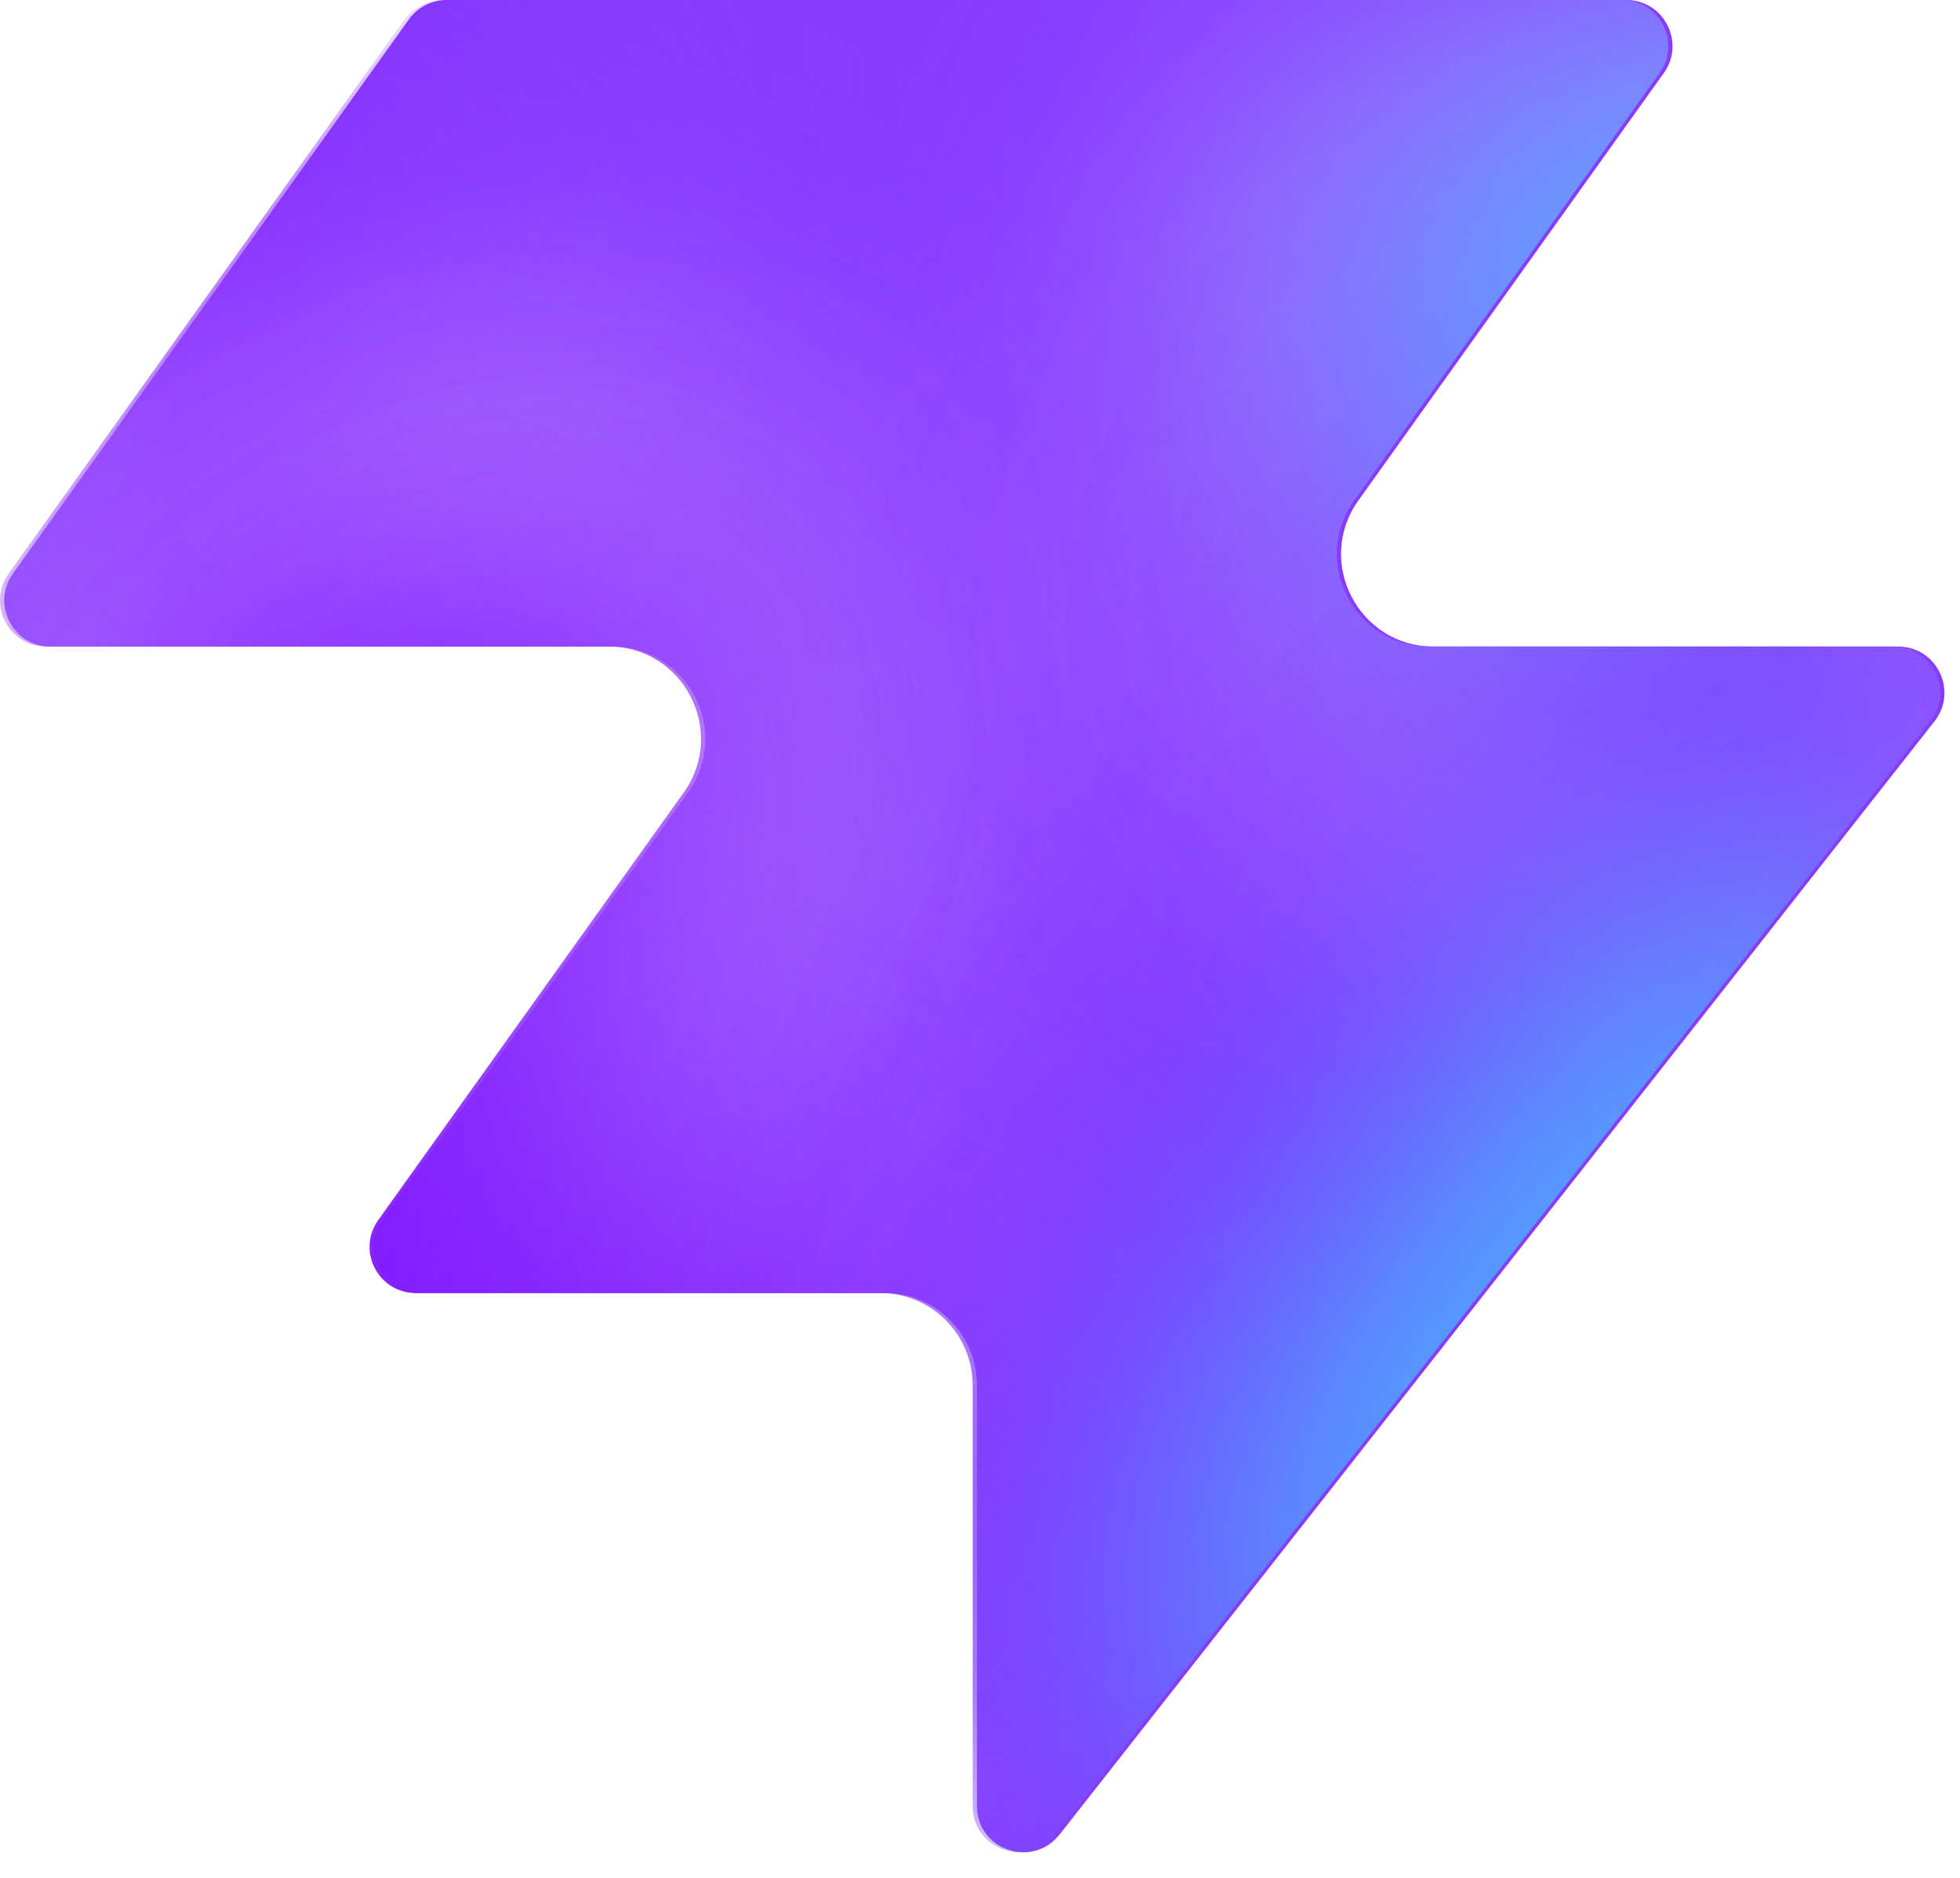
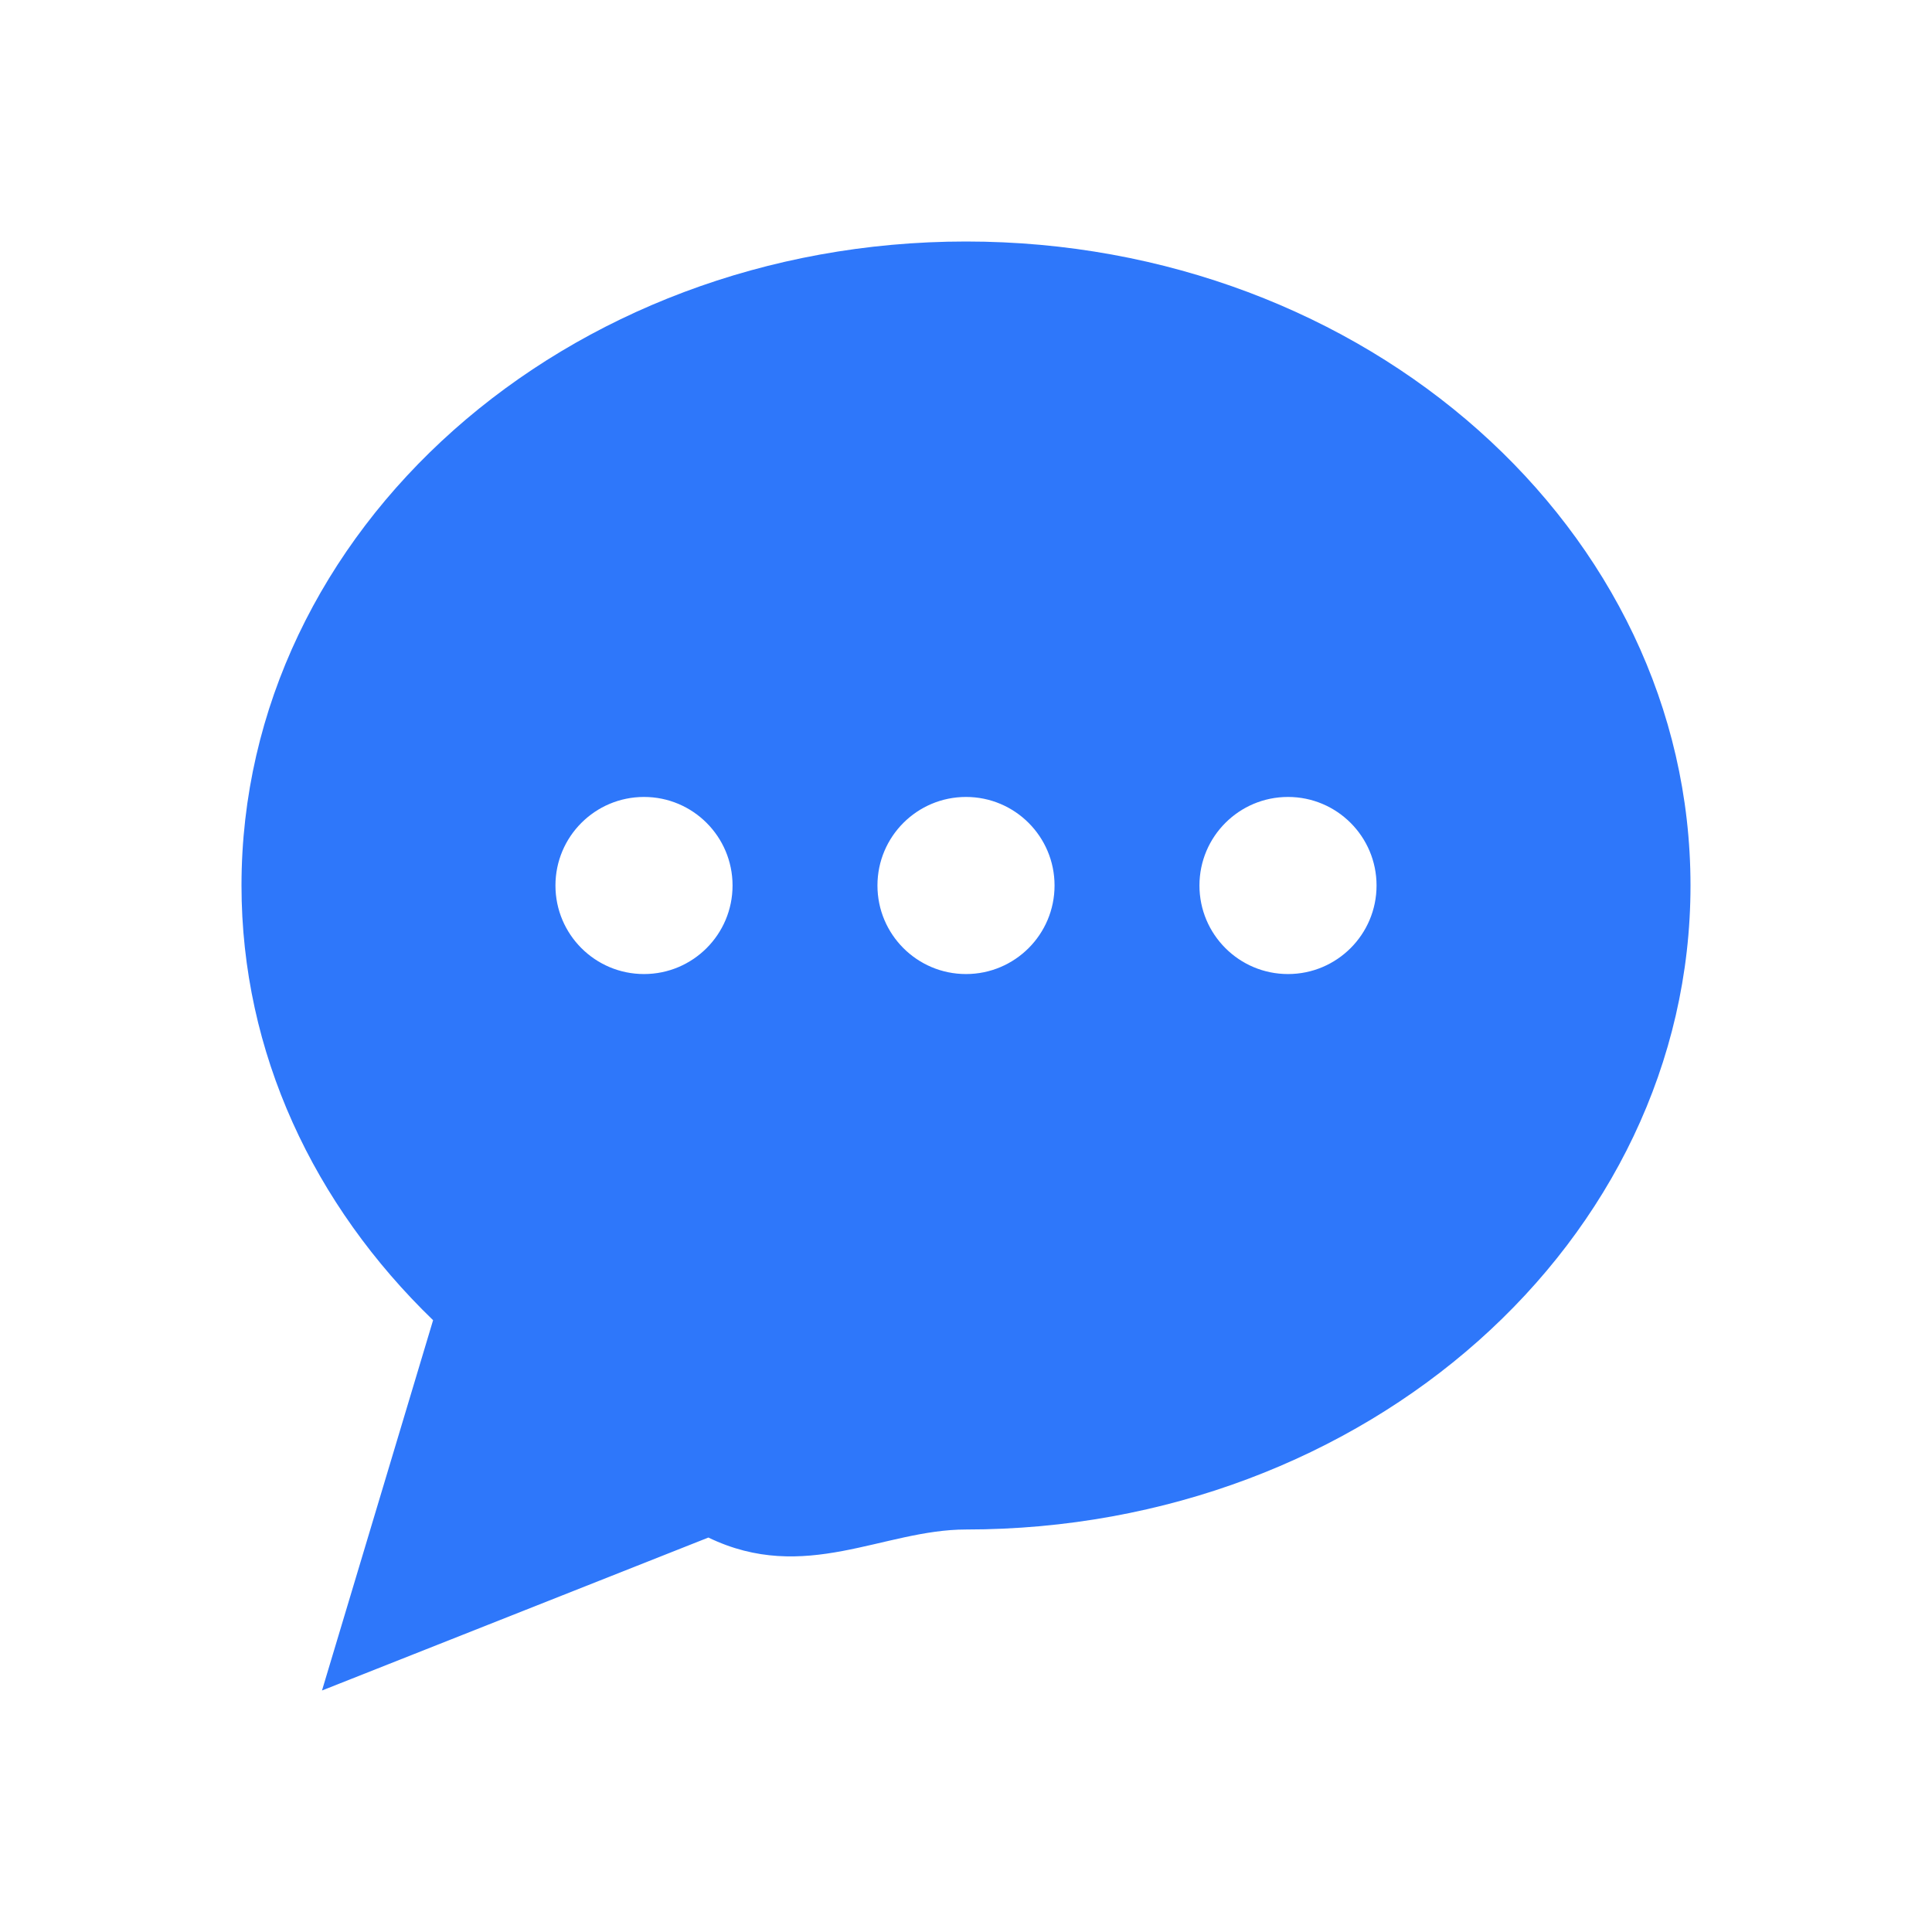
- <svg xmlns="http://www.w3.org/2000/svg" width="48" height="46" fill="none" viewBox="0 0 48 46">
-   <path fill="#863bff" d="M25.946 44.938c-.664.845-2.021.375-2.021-.698V33.937a2.26 2.26 0 0 0-2.262-2.262H10.287c-.92 0-1.456-1.04-.92-1.788l7.48-10.471c1.07-1.497 0-3.578-1.842-3.578H1.237c-.92 0-1.456-1.04-.92-1.788L10.013.474c.214-.297.556-.474.92-.474h28.894c.92 0 1.456 1.04.92 1.788l-7.48 10.471c-1.07 1.498 0 3.579 1.842 3.579h11.377c.943 0 1.473 1.088.89 1.83L25.947 44.94z" style="fill:#863bff;fill:color(display-p3 .525 .23 1);fill-opacity:1" />
-   <mask id="a" width="48" height="46" x="0" y="0" maskUnits="userSpaceOnUse" style="mask-type:alpha">
-     <path fill="#000" d="M25.842 44.938c-.664.844-2.021.375-2.021-.698V33.937a2.26 2.26 0 0 0-2.262-2.262H10.183c-.92 0-1.456-1.04-.92-1.788l7.48-10.471c1.07-1.498 0-3.579-1.842-3.579H1.133c-.92 0-1.456-1.04-.92-1.787L9.91.473c.214-.297.556-.474.92-.474h28.894c.92 0 1.456 1.04.92 1.788l-7.48 10.471c-1.07 1.498 0 3.578 1.842 3.578h11.377c.943 0 1.473 1.088.89 1.832L25.843 44.94z" style="fill:#000;fill-opacity:1" />
-   </mask>
-   <g mask="url(#a)">
-     <g filter="url(#b)">
-       <ellipse cx="5.508" cy="14.704" fill="#ede6ff" rx="5.508" ry="14.704" style="fill:#ede6ff;fill:color(display-p3 .927 .903 1);fill-opacity:1" transform="matrix(.00324 1 1 -.00324 -4.47 31.516)" />
-     </g>
-     <g filter="url(#c)">
-       <ellipse cx="10.399" cy="29.851" fill="#ede6ff" rx="10.399" ry="29.851" style="fill:#ede6ff;fill:color(display-p3 .927 .903 1);fill-opacity:1" transform="matrix(.00324 1 1 -.00324 -39.328 7.883)" />
-     </g>
-     <g filter="url(#d)">
-       <ellipse cx="5.508" cy="30.487" fill="#7e14ff" rx="5.508" ry="30.487" style="fill:#7e14ff;fill:color(display-p3 .492 .077 1);fill-opacity:1" transform="rotate(89.814 -25.913 -14.639)scale(1 -1)" />
-     </g>
-     <g filter="url(#e)">
-       <ellipse cx="5.508" cy="30.599" fill="#7e14ff" rx="5.508" ry="30.599" style="fill:#7e14ff;fill:color(display-p3 .492 .077 1);fill-opacity:1" transform="rotate(89.814 -32.644 -3.334)scale(1 -1)" />
-     </g>
-     <g filter="url(#f)">
-       <ellipse cx="5.508" cy="30.599" fill="#7e14ff" rx="5.508" ry="30.599" style="fill:#7e14ff;fill:color(display-p3 .492 .077 1);fill-opacity:1" transform="matrix(.00324 1 1 -.00324 -34.34 30.47)" />
-     </g>
-     <g filter="url(#g)">
-       <ellipse cx="14.072" cy="22.078" fill="#ede6ff" rx="14.072" ry="22.078" style="fill:#ede6ff;fill:color(display-p3 .927 .903 1);fill-opacity:1" transform="rotate(93.35 24.506 48.493)scale(-1 1)" />
-     </g>
-     <g filter="url(#h)">
-       <ellipse cx="3.47" cy="21.501" fill="#7e14ff" rx="3.47" ry="21.501" style="fill:#7e14ff;fill:color(display-p3 .492 .077 1);fill-opacity:1" transform="rotate(89.009 28.708 47.59)scale(-1 1)" />
-     </g>
-     <g filter="url(#i)">
-       <ellipse cx="3.47" cy="21.501" fill="#7e14ff" rx="3.47" ry="21.501" style="fill:#7e14ff;fill:color(display-p3 .492 .077 1);fill-opacity:1" transform="rotate(89.009 28.708 47.59)scale(-1 1)" />
-     </g>
-     <g filter="url(#j)">
-       <ellipse cx=".387" cy="8.972" fill="#7e14ff" rx="4.407" ry="29.108" style="fill:#7e14ff;fill:color(display-p3 .492 .077 1);fill-opacity:1" transform="rotate(39.51 .387 8.972)" />
-     </g>
-     <g filter="url(#k)">
-       <ellipse cx="47.523" cy="-6.092" fill="#7e14ff" rx="4.407" ry="29.108" style="fill:#7e14ff;fill:color(display-p3 .492 .077 1);fill-opacity:1" transform="rotate(37.892 47.523 -6.092)" />
-     </g>
-     <g filter="url(#l)">
-       <ellipse cx="41.412" cy="6.333" fill="#47bfff" rx="5.971" ry="9.665" style="fill:#47bfff;fill:color(display-p3 .28 .748 1);fill-opacity:1" transform="rotate(37.892 41.412 6.333)" />
-     </g>
-     <g filter="url(#m)">
-       <ellipse cx="-1.879" cy="38.332" fill="#7e14ff" rx="4.407" ry="29.108" style="fill:#7e14ff;fill:color(display-p3 .492 .077 1);fill-opacity:1" transform="rotate(37.892 -1.88 38.332)" />
-     </g>
-     <g filter="url(#n)">
-       <ellipse cx="-1.879" cy="38.332" fill="#7e14ff" rx="4.407" ry="29.108" style="fill:#7e14ff;fill:color(display-p3 .492 .077 1);fill-opacity:1" transform="rotate(37.892 -1.88 38.332)" />
-     </g>
-     <g filter="url(#o)">
-       <ellipse cx="35.651" cy="29.907" fill="#7e14ff" rx="4.407" ry="29.108" style="fill:#7e14ff;fill:color(display-p3 .492 .077 1);fill-opacity:1" transform="rotate(37.892 35.651 29.907)" />
-     </g>
-     <g filter="url(#p)">
-       <ellipse cx="38.418" cy="32.4" fill="#47bfff" rx="5.971" ry="15.297" style="fill:#47bfff;fill:color(display-p3 .28 .748 1);fill-opacity:1" transform="rotate(37.892 38.418 32.4)" />
-     </g>
-   </g>
-   <defs>
-     <filter id="b" width="60.045" height="41.654" x="-19.77" y="16.149" color-interpolation-filters="sRGB" filterUnits="userSpaceOnUse">
-       <feFlood flood-opacity="0" result="BackgroundImageFix" />
-       <feBlend in="SourceGraphic" in2="BackgroundImageFix" result="shape" />
-       <feGaussianBlur result="effect1_foregroundBlur_2002_17158" stdDeviation="7.659" />
-     </filter>
-     <filter id="c" width="90.34" height="51.437" x="-54.613" y="-7.533" color-interpolation-filters="sRGB" filterUnits="userSpaceOnUse">
-       <feFlood flood-opacity="0" result="BackgroundImageFix" />
-       <feBlend in="SourceGraphic" in2="BackgroundImageFix" result="shape" />
-       <feGaussianBlur result="effect1_foregroundBlur_2002_17158" stdDeviation="7.659" />
-     </filter>
-     <filter id="d" width="79.355" height="29.4" x="-49.64" y="2.03" color-interpolation-filters="sRGB" filterUnits="userSpaceOnUse">
-       <feFlood flood-opacity="0" result="BackgroundImageFix" />
-       <feBlend in="SourceGraphic" in2="BackgroundImageFix" result="shape" />
-       <feGaussianBlur result="effect1_foregroundBlur_2002_17158" stdDeviation="4.596" />
-     </filter>
-     <filter id="e" width="79.579" height="29.4" x="-45.045" y="20.029" color-interpolation-filters="sRGB" filterUnits="userSpaceOnUse">
-       <feFlood flood-opacity="0" result="BackgroundImageFix" />
-       <feBlend in="SourceGraphic" in2="BackgroundImageFix" result="shape" />
-       <feGaussianBlur result="effect1_foregroundBlur_2002_17158" stdDeviation="4.596" />
-     </filter>
-     <filter id="f" width="79.579" height="29.4" x="-43.513" y="21.178" color-interpolation-filters="sRGB" filterUnits="userSpaceOnUse">
-       <feFlood flood-opacity="0" result="BackgroundImageFix" />
-       <feBlend in="SourceGraphic" in2="BackgroundImageFix" result="shape" />
-       <feGaussianBlur result="effect1_foregroundBlur_2002_17158" stdDeviation="4.596" />
-     </filter>
-     <filter id="g" width="74.749" height="58.852" x="15.756" y="-17.901" color-interpolation-filters="sRGB" filterUnits="userSpaceOnUse">
-       <feFlood flood-opacity="0" result="BackgroundImageFix" />
-       <feBlend in="SourceGraphic" in2="BackgroundImageFix" result="shape" />
-       <feGaussianBlur result="effect1_foregroundBlur_2002_17158" stdDeviation="7.659" />
-     </filter>
-     <filter id="h" width="61.377" height="25.362" x="23.548" y="2.284" color-interpolation-filters="sRGB" filterUnits="userSpaceOnUse">
-       <feFlood flood-opacity="0" result="BackgroundImageFix" />
-       <feBlend in="SourceGraphic" in2="BackgroundImageFix" result="shape" />
-       <feGaussianBlur result="effect1_foregroundBlur_2002_17158" stdDeviation="4.596" />
-     </filter>
-     <filter id="i" width="61.377" height="25.362" x="23.548" y="2.284" color-interpolation-filters="sRGB" filterUnits="userSpaceOnUse">
-       <feFlood flood-opacity="0" result="BackgroundImageFix" />
-       <feBlend in="SourceGraphic" in2="BackgroundImageFix" result="shape" />
-       <feGaussianBlur result="effect1_foregroundBlur_2002_17158" stdDeviation="4.596" />
-     </filter>
-     <filter id="j" width="56.045" height="63.649" x="-27.636" y="-22.853" color-interpolation-filters="sRGB" filterUnits="userSpaceOnUse">
-       <feFlood flood-opacity="0" result="BackgroundImageFix" />
-       <feBlend in="SourceGraphic" in2="BackgroundImageFix" result="shape" />
-       <feGaussianBlur result="effect1_foregroundBlur_2002_17158" stdDeviation="4.596" />
-     </filter>
-     <filter id="k" width="54.814" height="64.646" x="20.116" y="-38.415" color-interpolation-filters="sRGB" filterUnits="userSpaceOnUse">
-       <feFlood flood-opacity="0" result="BackgroundImageFix" />
-       <feBlend in="SourceGraphic" in2="BackgroundImageFix" result="shape" />
-       <feGaussianBlur result="effect1_foregroundBlur_2002_17158" stdDeviation="4.596" />
-     </filter>
-     <filter id="l" width="33.541" height="35.313" x="24.641" y="-11.323" color-interpolation-filters="sRGB" filterUnits="userSpaceOnUse">
-       <feFlood flood-opacity="0" result="BackgroundImageFix" />
-       <feBlend in="SourceGraphic" in2="BackgroundImageFix" result="shape" />
-       <feGaussianBlur result="effect1_foregroundBlur_2002_17158" stdDeviation="4.596" />
-     </filter>
-     <filter id="m" width="54.814" height="64.646" x="-29.286" y="6.009" color-interpolation-filters="sRGB" filterUnits="userSpaceOnUse">
-       <feFlood flood-opacity="0" result="BackgroundImageFix" />
-       <feBlend in="SourceGraphic" in2="BackgroundImageFix" result="shape" />
-       <feGaussianBlur result="effect1_foregroundBlur_2002_17158" stdDeviation="4.596" />
-     </filter>
-     <filter id="n" width="54.814" height="64.646" x="-29.286" y="6.009" color-interpolation-filters="sRGB" filterUnits="userSpaceOnUse">
-       <feFlood flood-opacity="0" result="BackgroundImageFix" />
-       <feBlend in="SourceGraphic" in2="BackgroundImageFix" result="shape" />
-       <feGaussianBlur result="effect1_foregroundBlur_2002_17158" stdDeviation="4.596" />
-     </filter>
-     <filter id="o" width="54.814" height="64.646" x="8.244" y="-2.416" color-interpolation-filters="sRGB" filterUnits="userSpaceOnUse">
-       <feFlood flood-opacity="0" result="BackgroundImageFix" />
-       <feBlend in="SourceGraphic" in2="BackgroundImageFix" result="shape" />
-       <feGaussianBlur result="effect1_foregroundBlur_2002_17158" stdDeviation="4.596" />
-     </filter>
-     <filter id="p" width="39.409" height="43.623" x="18.713" y="10.588" color-interpolation-filters="sRGB" filterUnits="userSpaceOnUse">
-       <feFlood flood-opacity="0" result="BackgroundImageFix" />
-       <feBlend in="SourceGraphic" in2="BackgroundImageFix" result="shape" />
-       <feGaussianBlur result="effect1_foregroundBlur_2002_17158" stdDeviation="4.596" />
-     </filter>
-   </defs>
+ <svg xmlns="http://www.w3.org/2000/svg" viewBox="0 0 24 24" fill="#2e77fa" fill-rule="evenodd">
+   <path d="M12 3C7.03 3 3 6.58 3 11c0 2.08 0.9 3.97 2.38 5.4L4 21l4.8-1.9C10 19.68 10.97 19 12 19c4.97 0 9-3.58 9-8s-4.03-8-9-8z            M6.9 11a1.1 1.1 0 1 0 2.2 0 1.1 1.1 0 1 0 -2.2 0Z            M10.9 11a1.1 1.1 0 1 0 2.2 0 1.1 1.1 0 1 0 -2.2 0Z            M14.9 11a1.1 1.1 0 1 0 2.2 0 1.1 1.1 0 1 0 -2.2 0Z" />
</svg>
